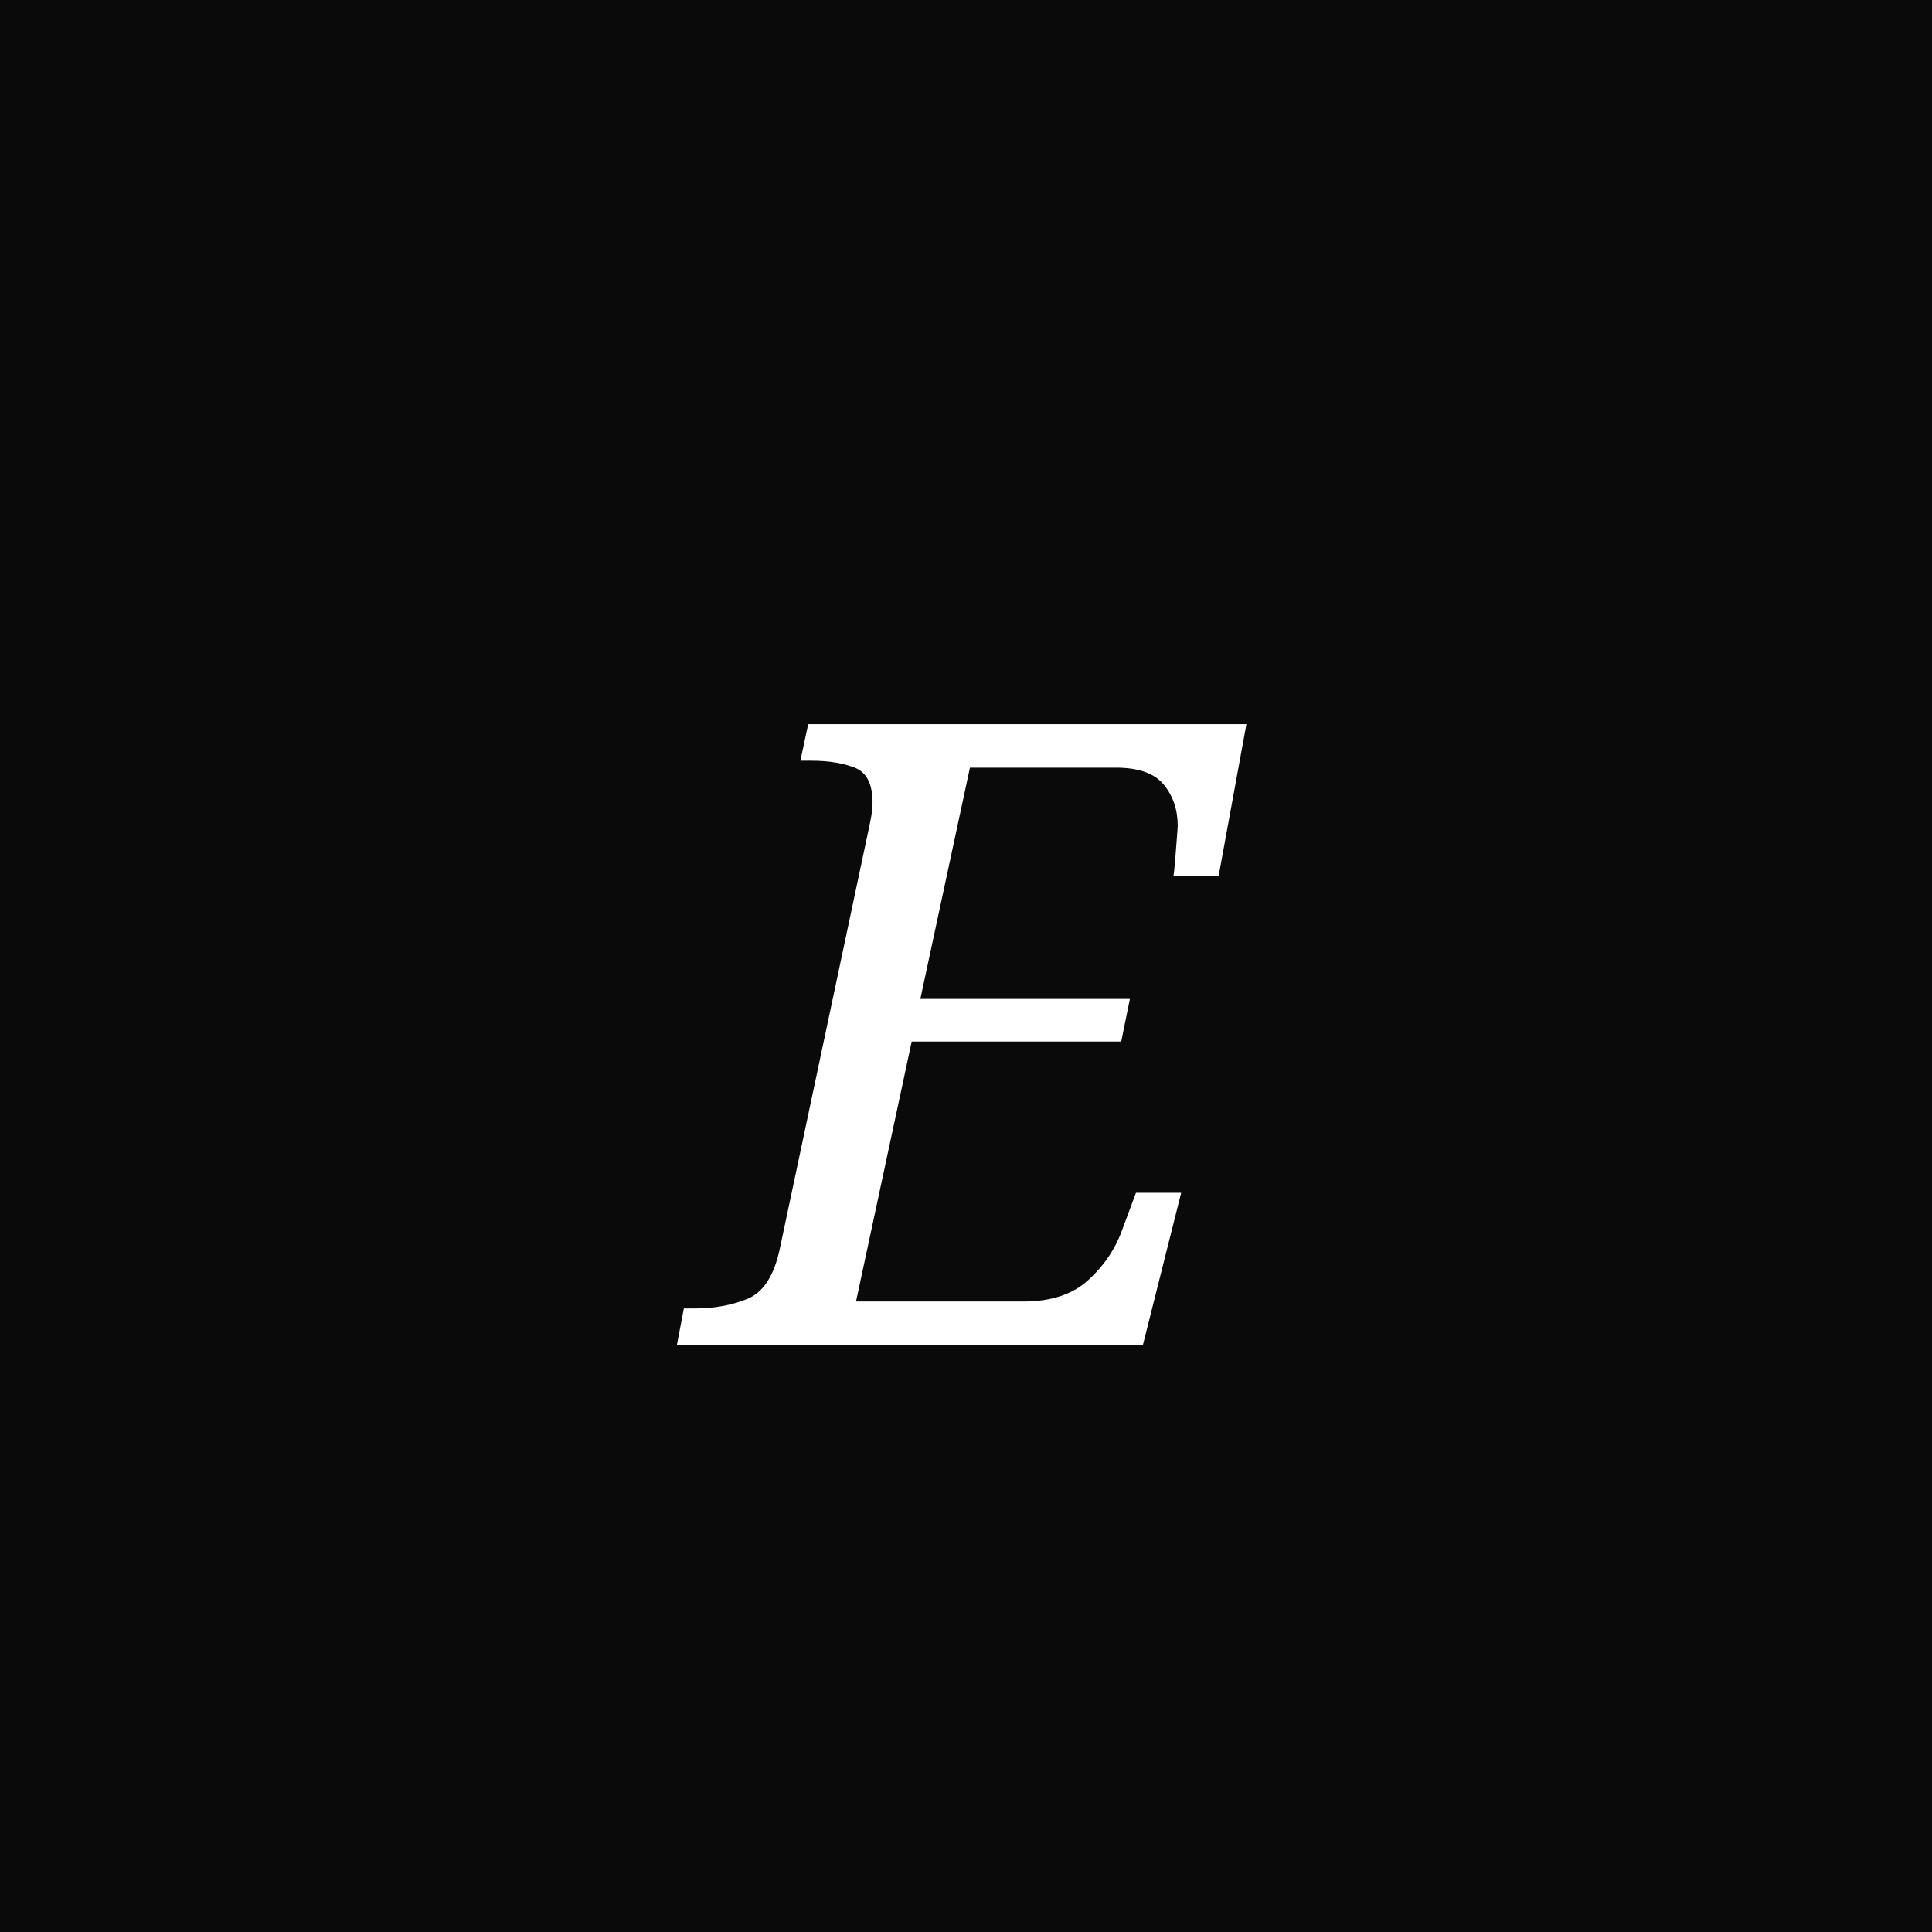
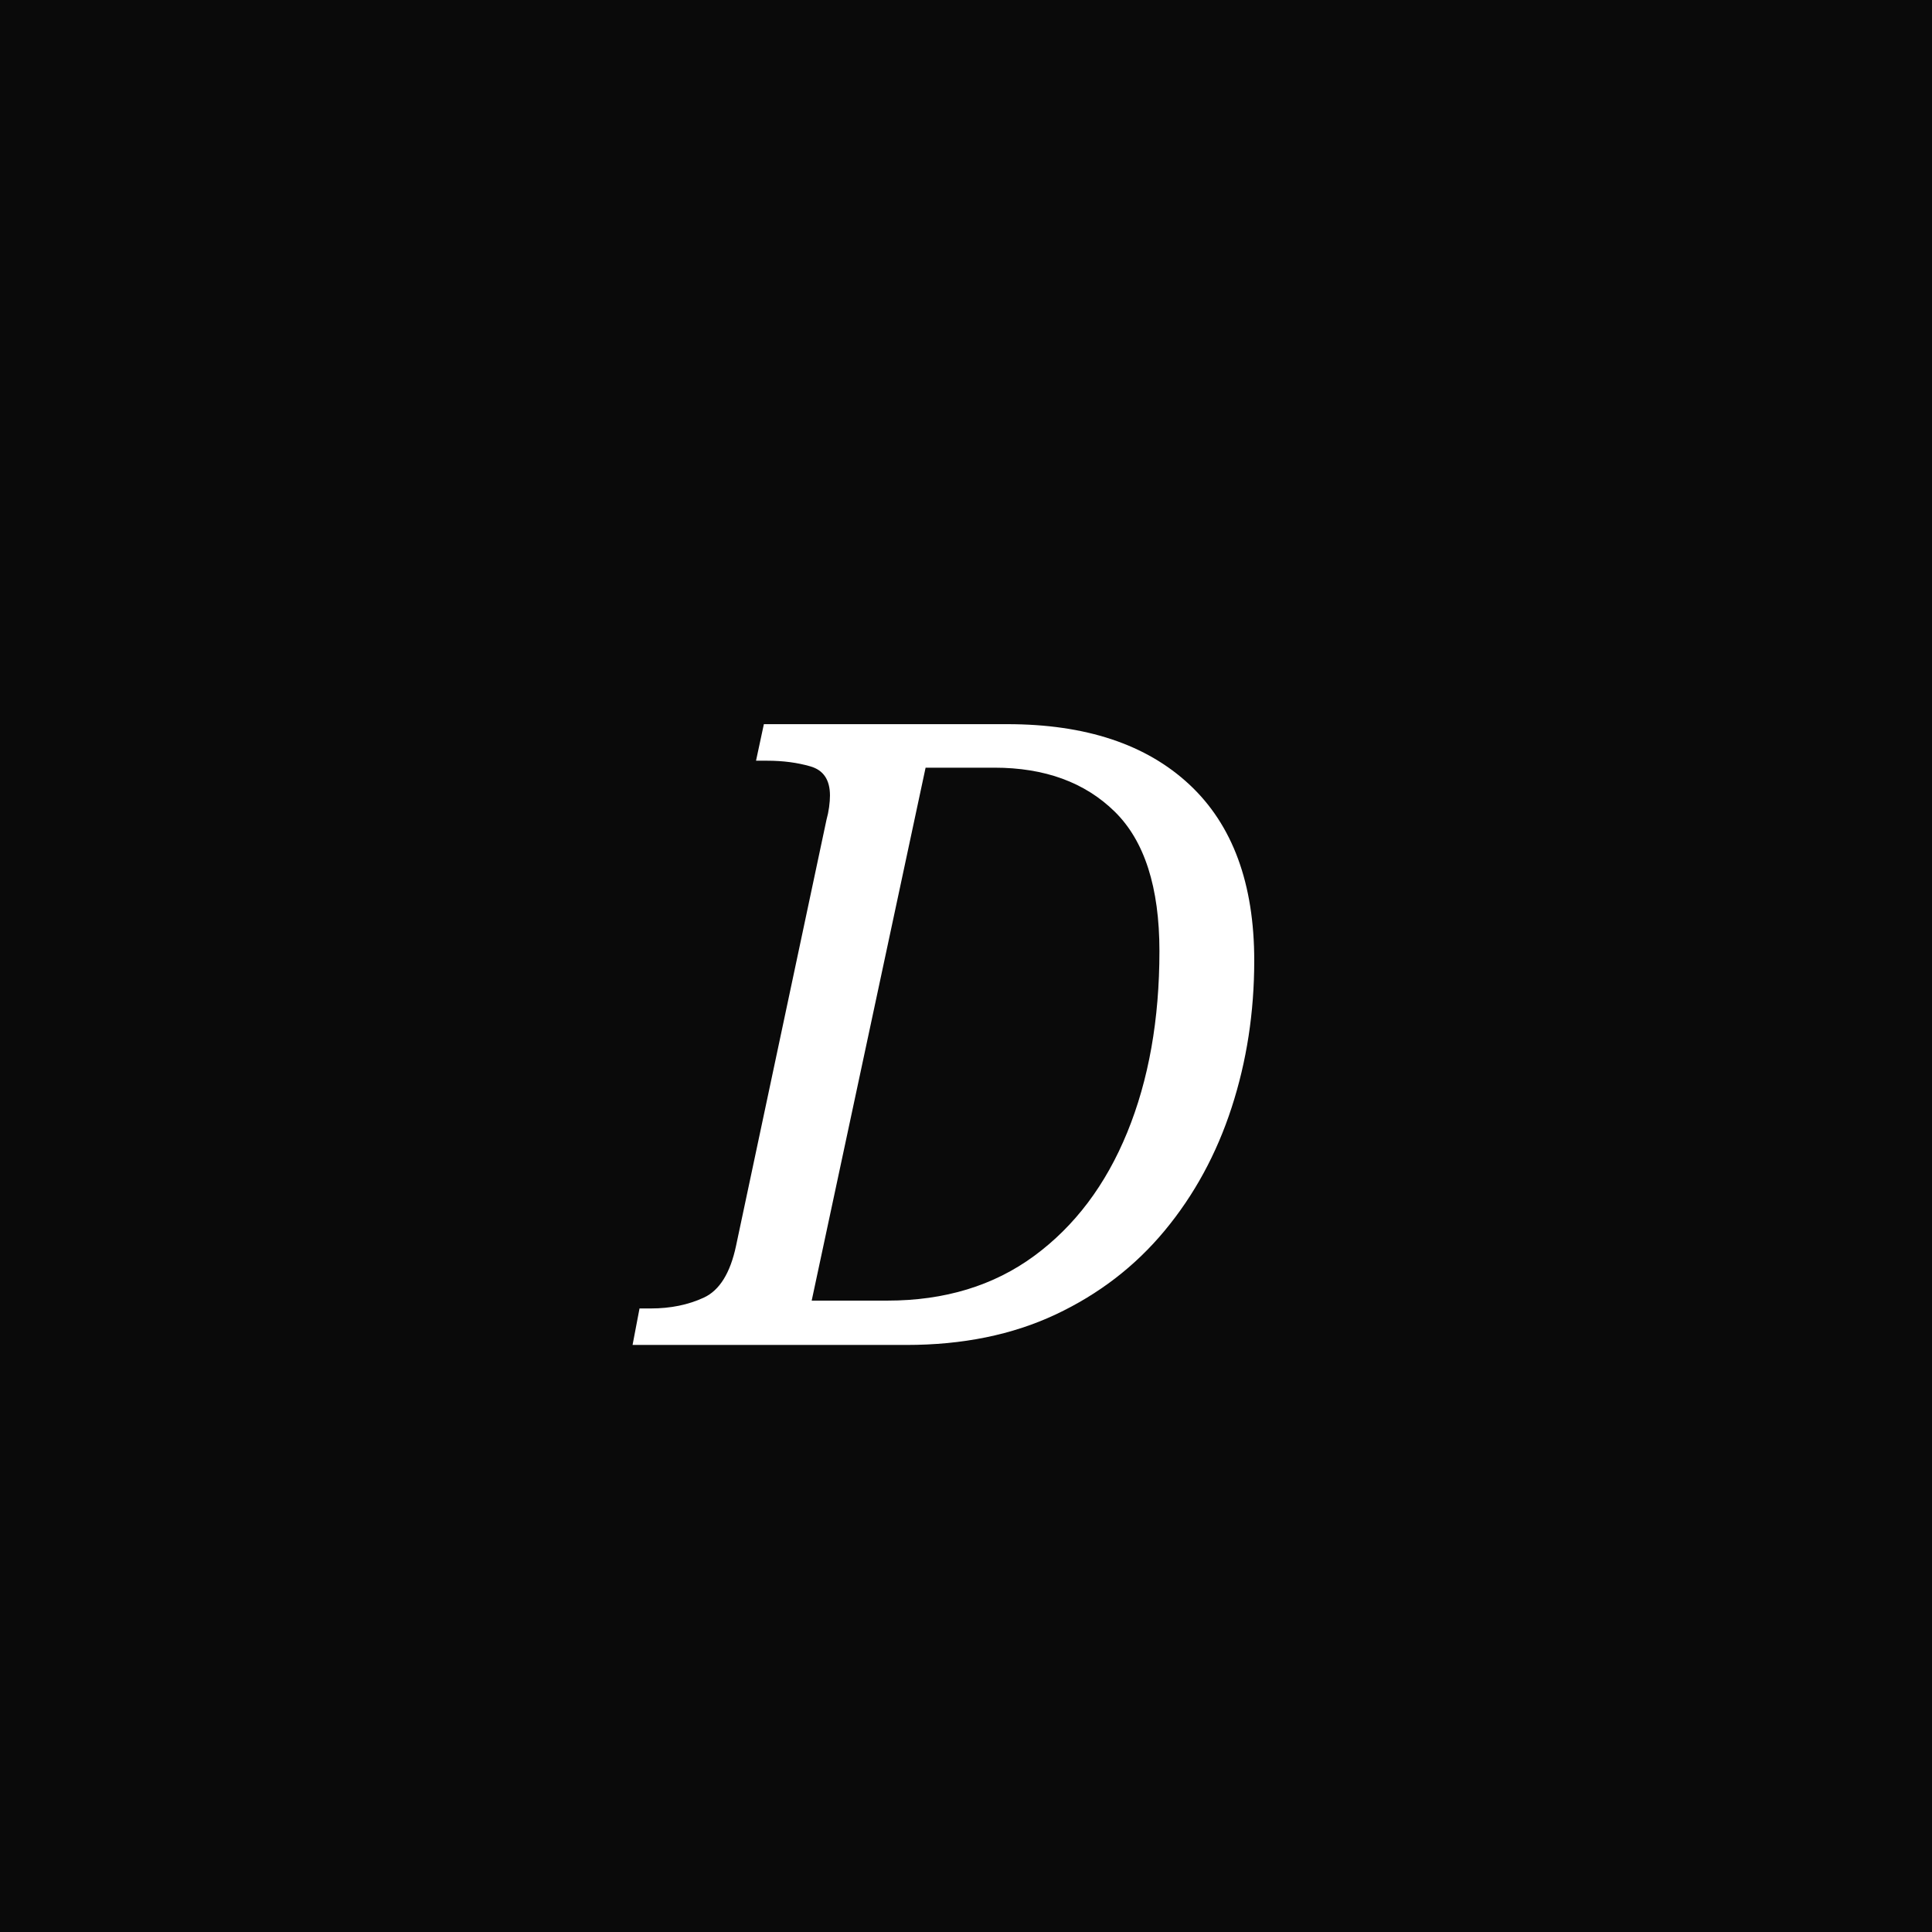
<svg xmlns="http://www.w3.org/2000/svg" width="512" height="512" viewBox="0 0 512 512">
  <rect width="512" height="512" fill="#0a0a0a" />
-   <text x="50%" y="54%" dominant-baseline="middle" text-anchor="middle" fill="white" font-family="Georgia,serif" font-size="230.4" font-style="italic">E</text>
+   <text x="50%" y="54%" dominant-baseline="middle" text-anchor="middle" fill="white" font-family="Georgia,serif" font-size="230.4" font-style="italic">D</text>
</svg>
